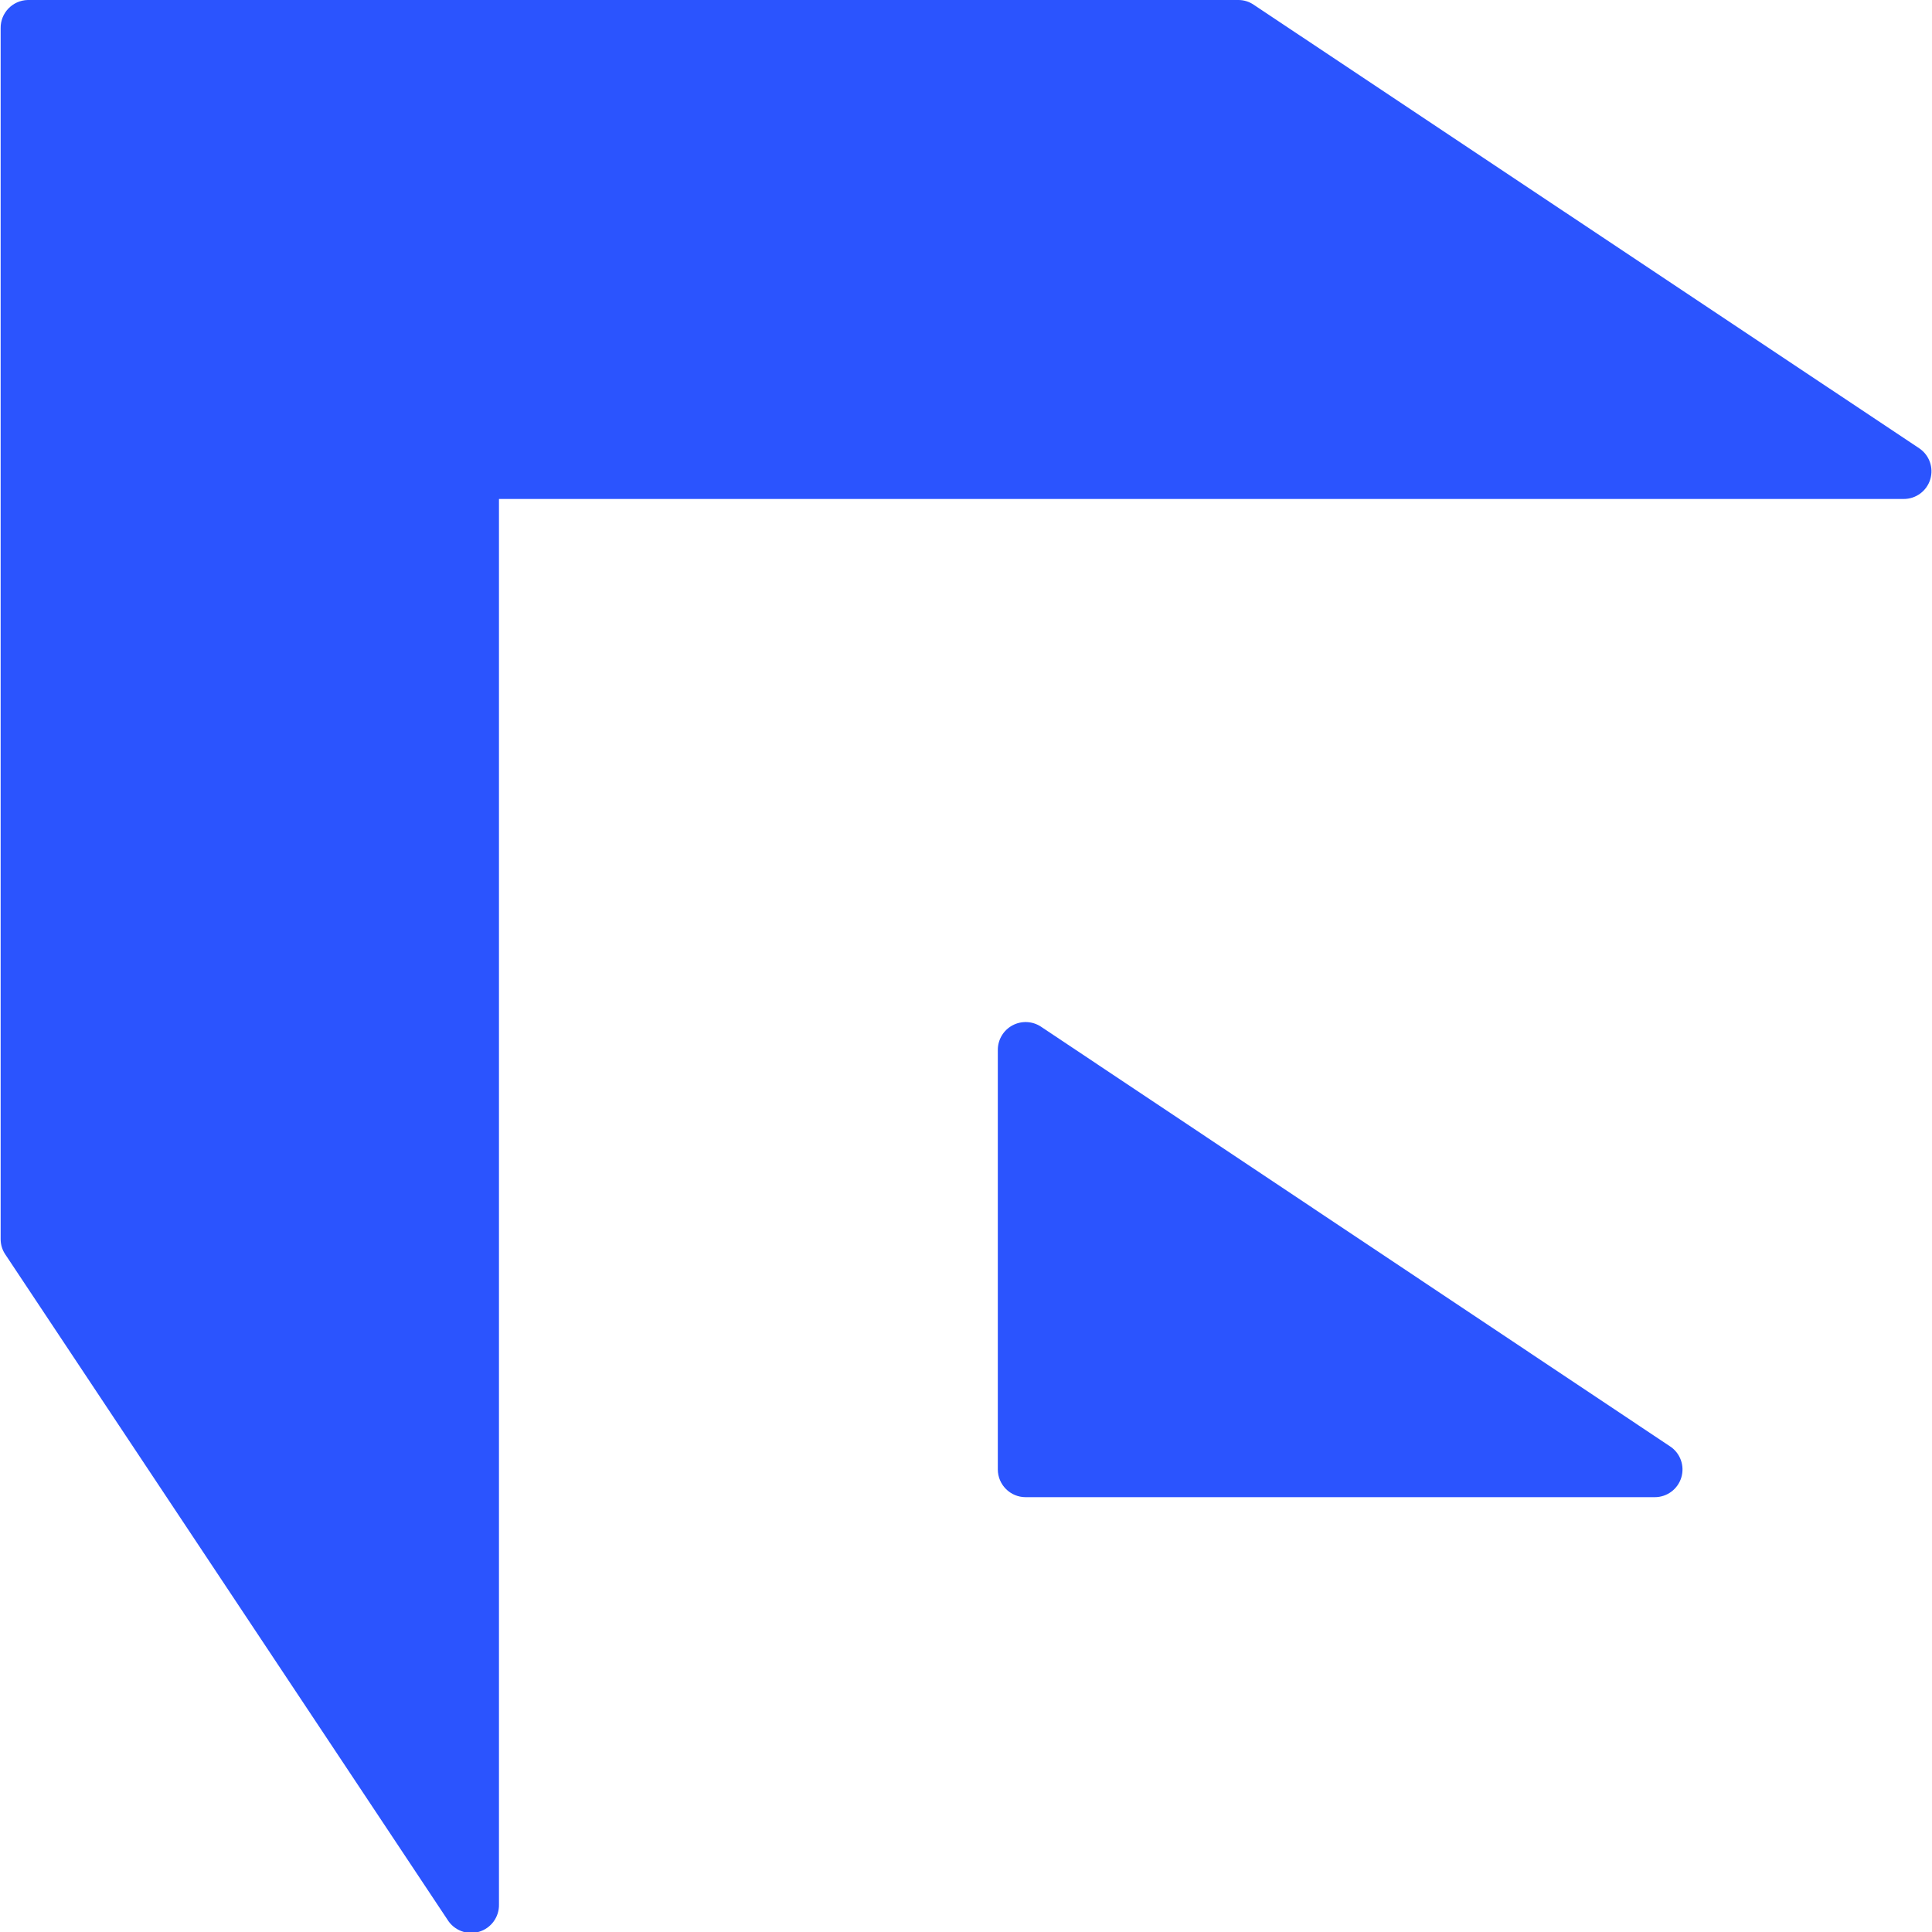
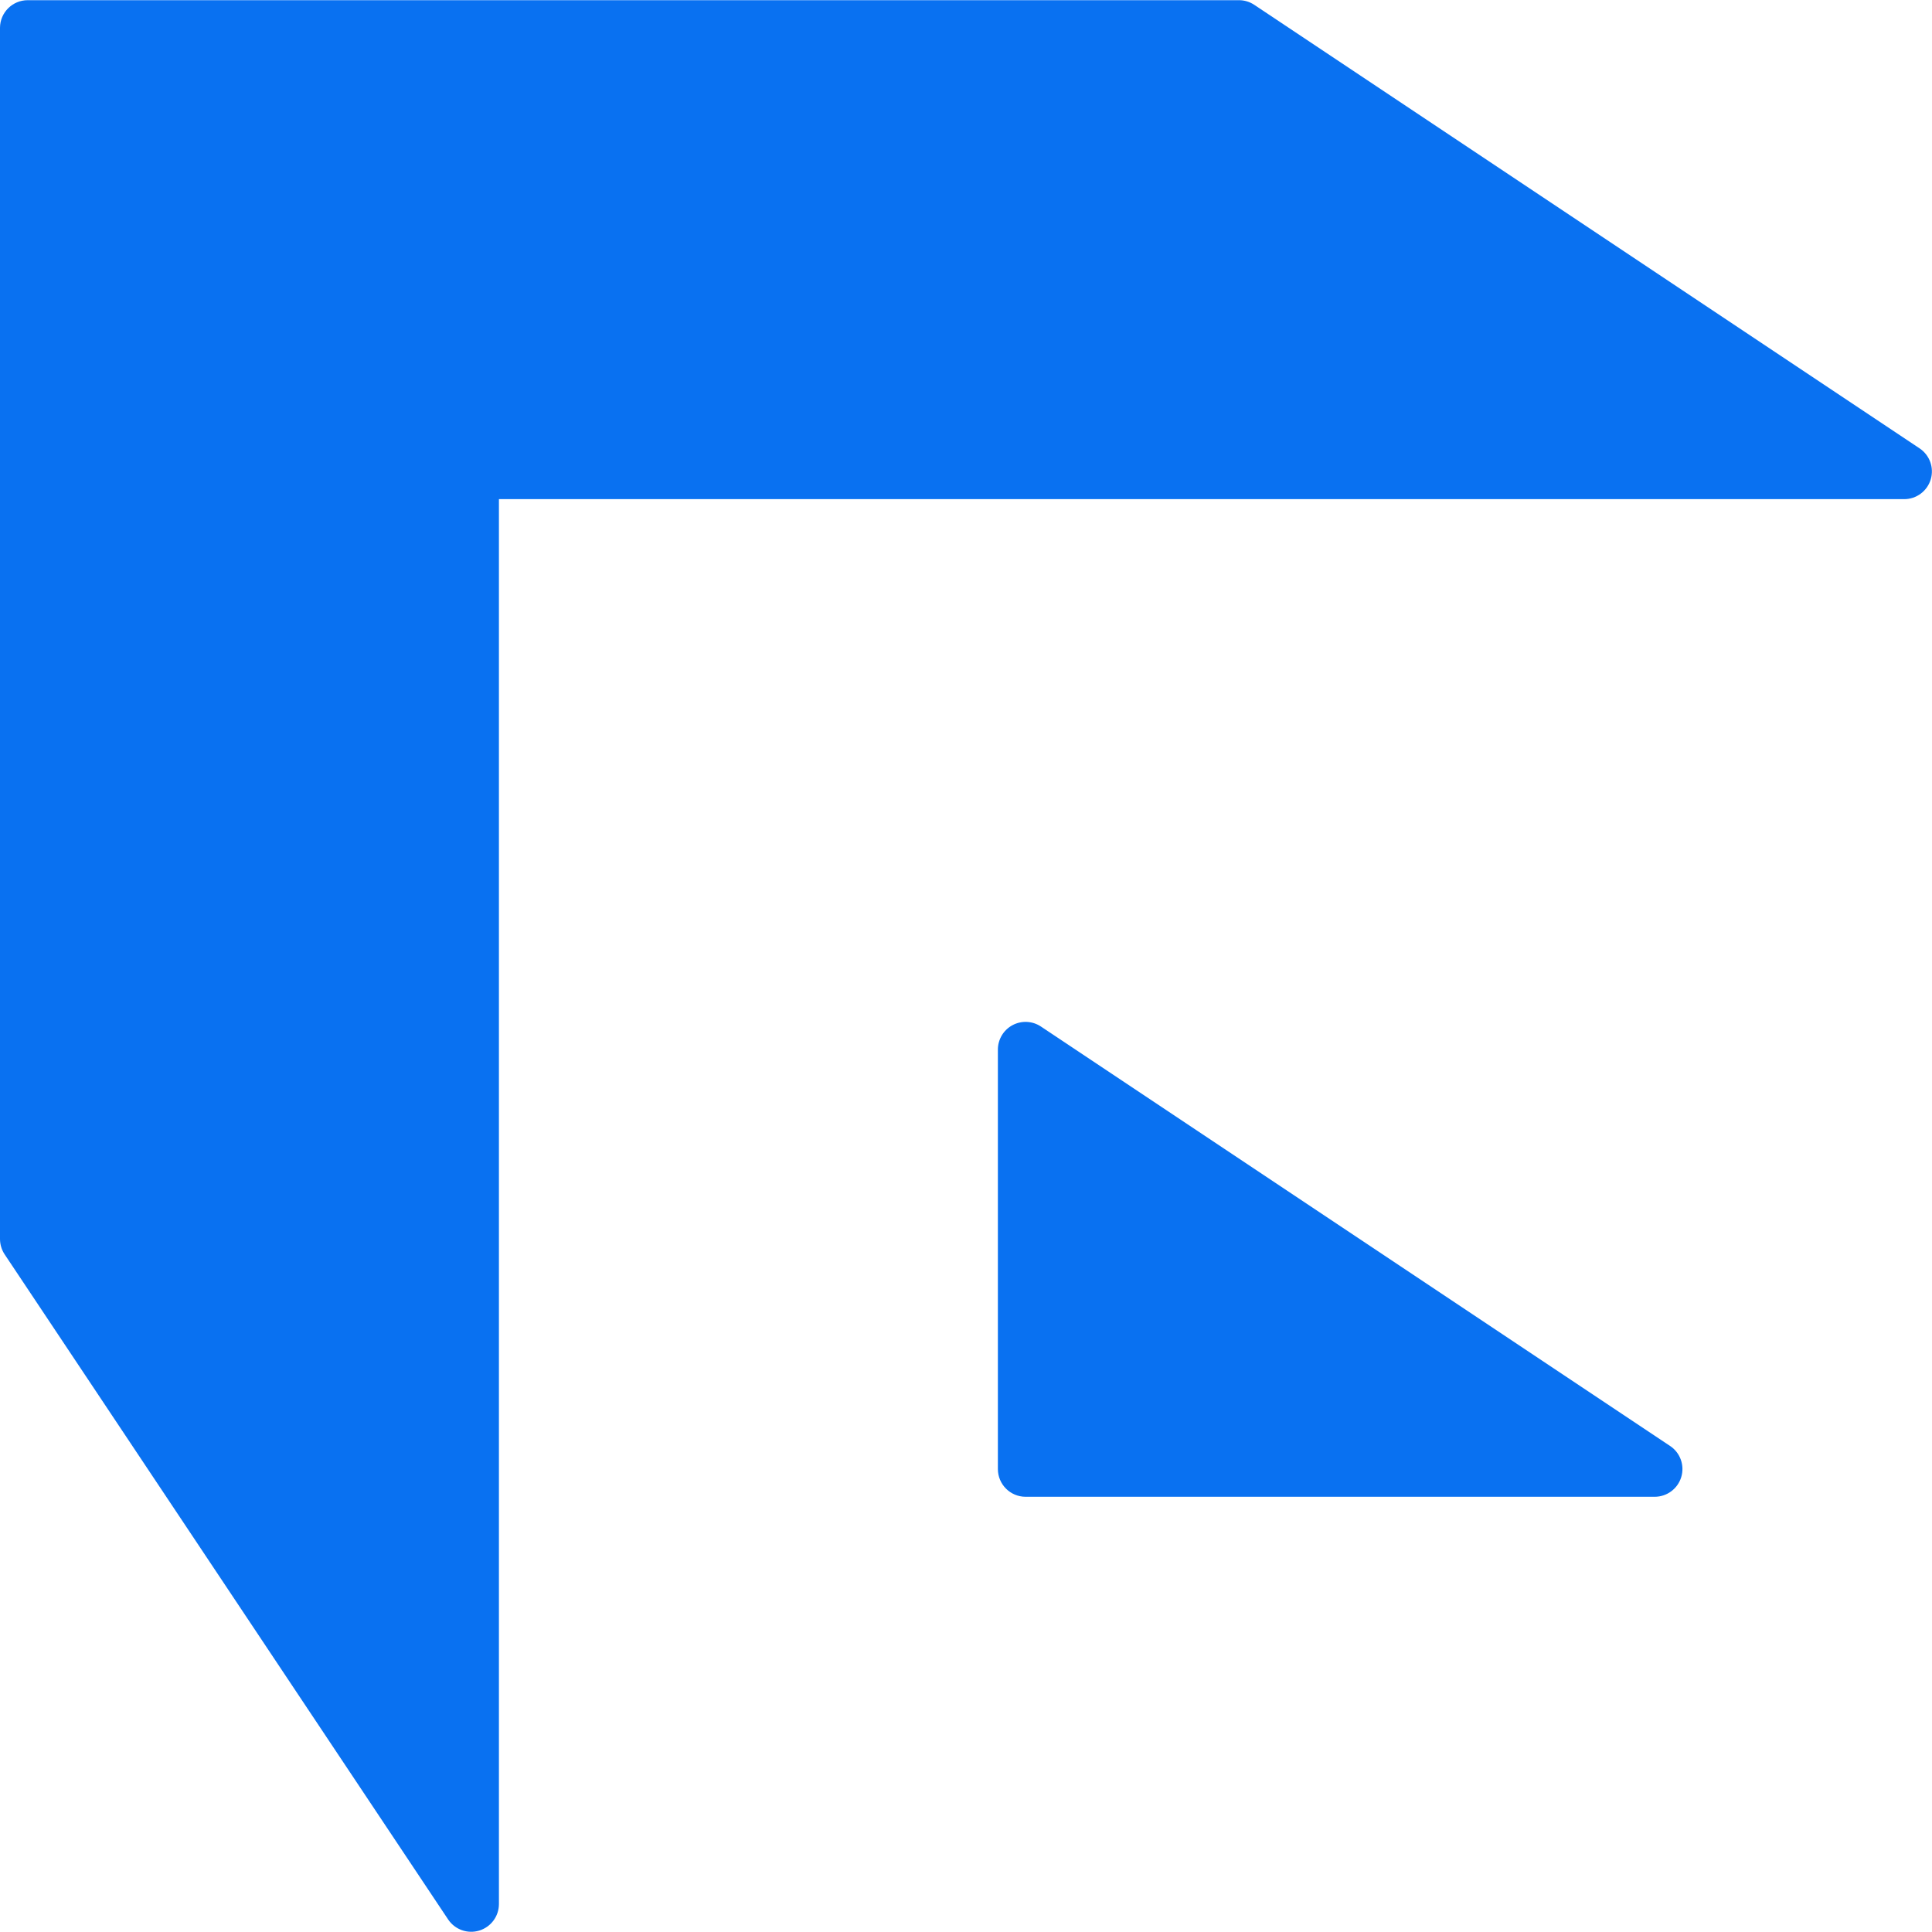
- <svg xmlns="http://www.w3.org/2000/svg" id="圖層_1" data-name="圖層 1" viewBox="0 0 150 150">
+ <svg xmlns="http://www.w3.org/2000/svg" id="圖層_1" data-name="圖層 1" viewBox="0 0 512 512">
  <defs>
-     <style>.cls-1{fill:#2b54fe;}</style>
+     <style>.cls-1{fill:#0971f1;}</style>
  </defs>
-   <path class="cls-1" d="M498.74,303.7h94a2.09,2.09,0,0,1,1.19.37l51.66,34.43a2.15,2.15,0,0,1-1.2,3.94H535.33V451.55a2.16,2.16,0,0,1-4,1.19L497,401.09a2.11,2.11,0,0,1-.36-1.19v-94A2.16,2.16,0,0,1,498.74,303.7Z" transform="translate(-496.59 -303.7)" />
-   <path class="cls-1" d="M577.41,383.41,626.26,416a2.15,2.15,0,0,1-1.2,3.94H576.22a2.16,2.16,0,0,1-2.16-2.15V385.2A2.16,2.16,0,0,1,577.41,383.41Z" transform="translate(-496.59 -303.7)" />
+   <path class="cls-1" d="M641.55,369h321a7.28,7.28,0,0,1,4.07,1.24l176.3,117.53a7.35,7.35,0,0,1-4.07,13.46H766.43V873.59A7.35,7.35,0,0,1,753,877.67L635.44,701.37a7.4,7.4,0,0,1-1.23-4.08v-321A7.35,7.35,0,0,1,641.55,369Z" transform="translate(-634.21 -368.95)" />
+   <path class="cls-1" d="M910.08,641l166.73,111.15a7.35,7.35,0,0,1-4.07,13.46H906a7.35,7.35,0,0,1-7.34-7.35V647.13A7.34,7.34,0,0,1,910.08,641Z" transform="translate(-634.21 -368.95)" />
</svg>
